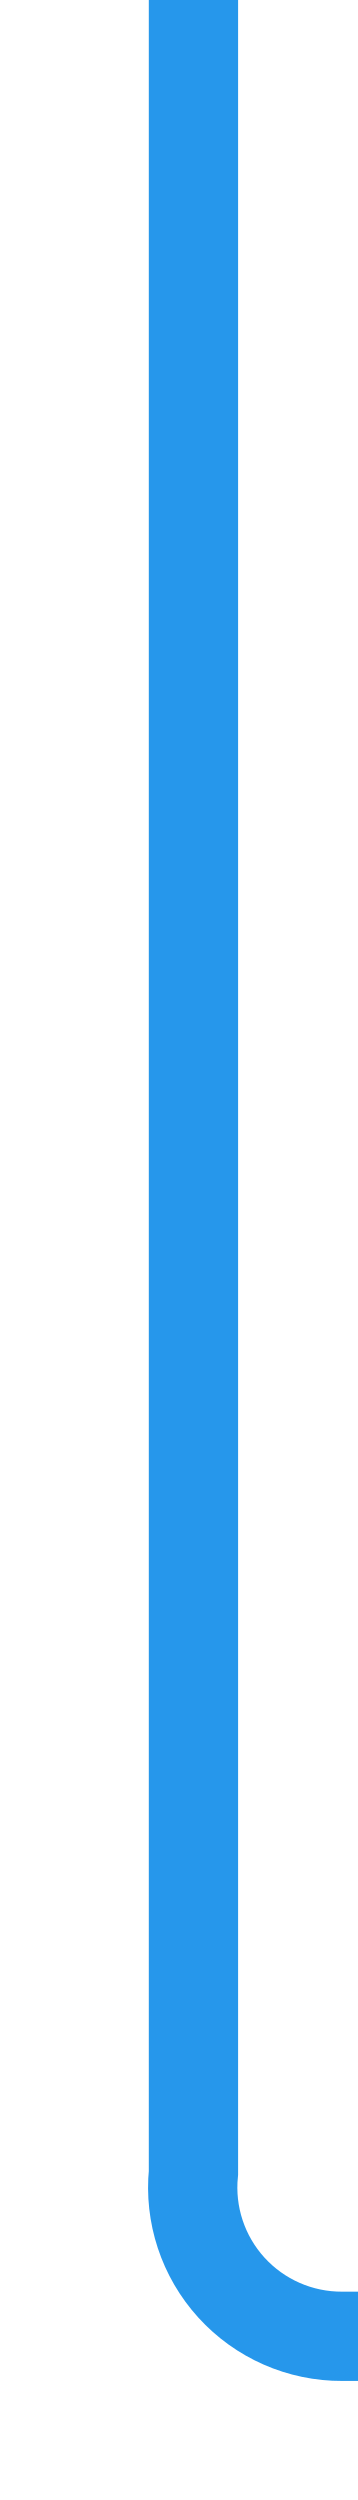
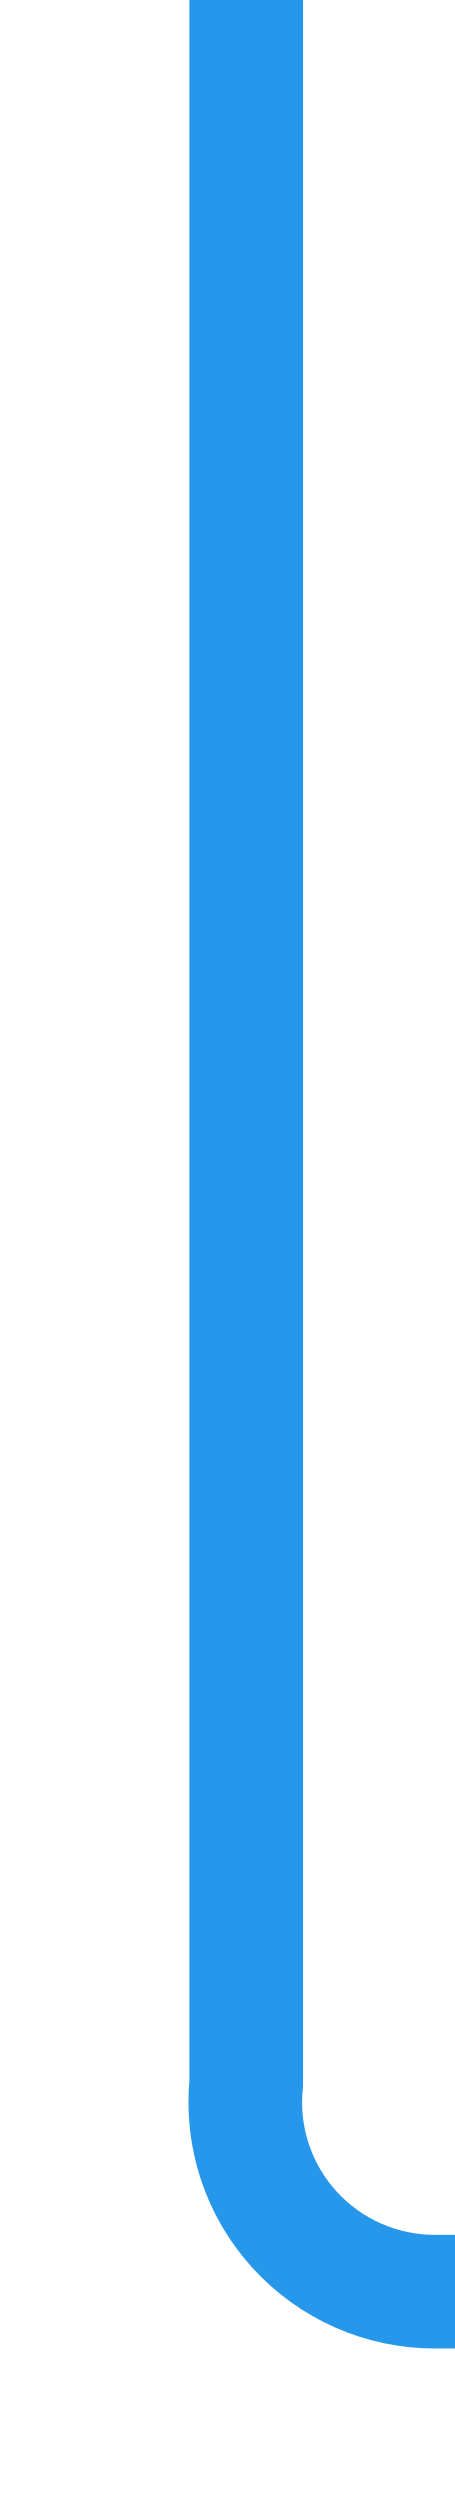
- <svg xmlns="http://www.w3.org/2000/svg" version="1.1" width="12px" height="84px" preserveAspectRatio="xMidYMin meet" viewBox="426 347  10 84">
-   <path d="M 431.5 347  L 431.5 420  A 5 5 0 0 0 436.5 425.5 L 745 425.5  A 5 5 0 0 1 750.5 430.5 L 750.5 533  " stroke-width="3" stroke="#2697eb" fill="none" />
-   <path d="M 741.6 531  L 750.5 540  L 759.4 531  L 741.6 531  Z M 748.8 534  L 752.2 534  L 750.5 535.5  L 748.8 534  Z " fill-rule="nonzero" fill="#2697eb" stroke="none" />
+ <svg xmlns="http://www.w3.org/2000/svg" version="1.1" width="12px" height="66px" preserveAspectRatio="xMidYMin meet" viewBox="426 508  10 66">
+   <path d="M 431.5 508  L 431.5 563  A 5 5 0 0 0 436.5 568.5 L 745 568.5  A 5 5 0 0 1 750.5 573.5 L 750.5 652  " stroke-width="3" stroke="#2697eb" fill="none" />
+   <path d="M 741.6 650  L 750.5 659  L 759.4 650  L 741.6 650  Z M 748.8 653  L 752.2 653  L 750.5 654.5  L 748.8 653  Z " fill-rule="nonzero" fill="#2697eb" stroke="none" />
</svg>
